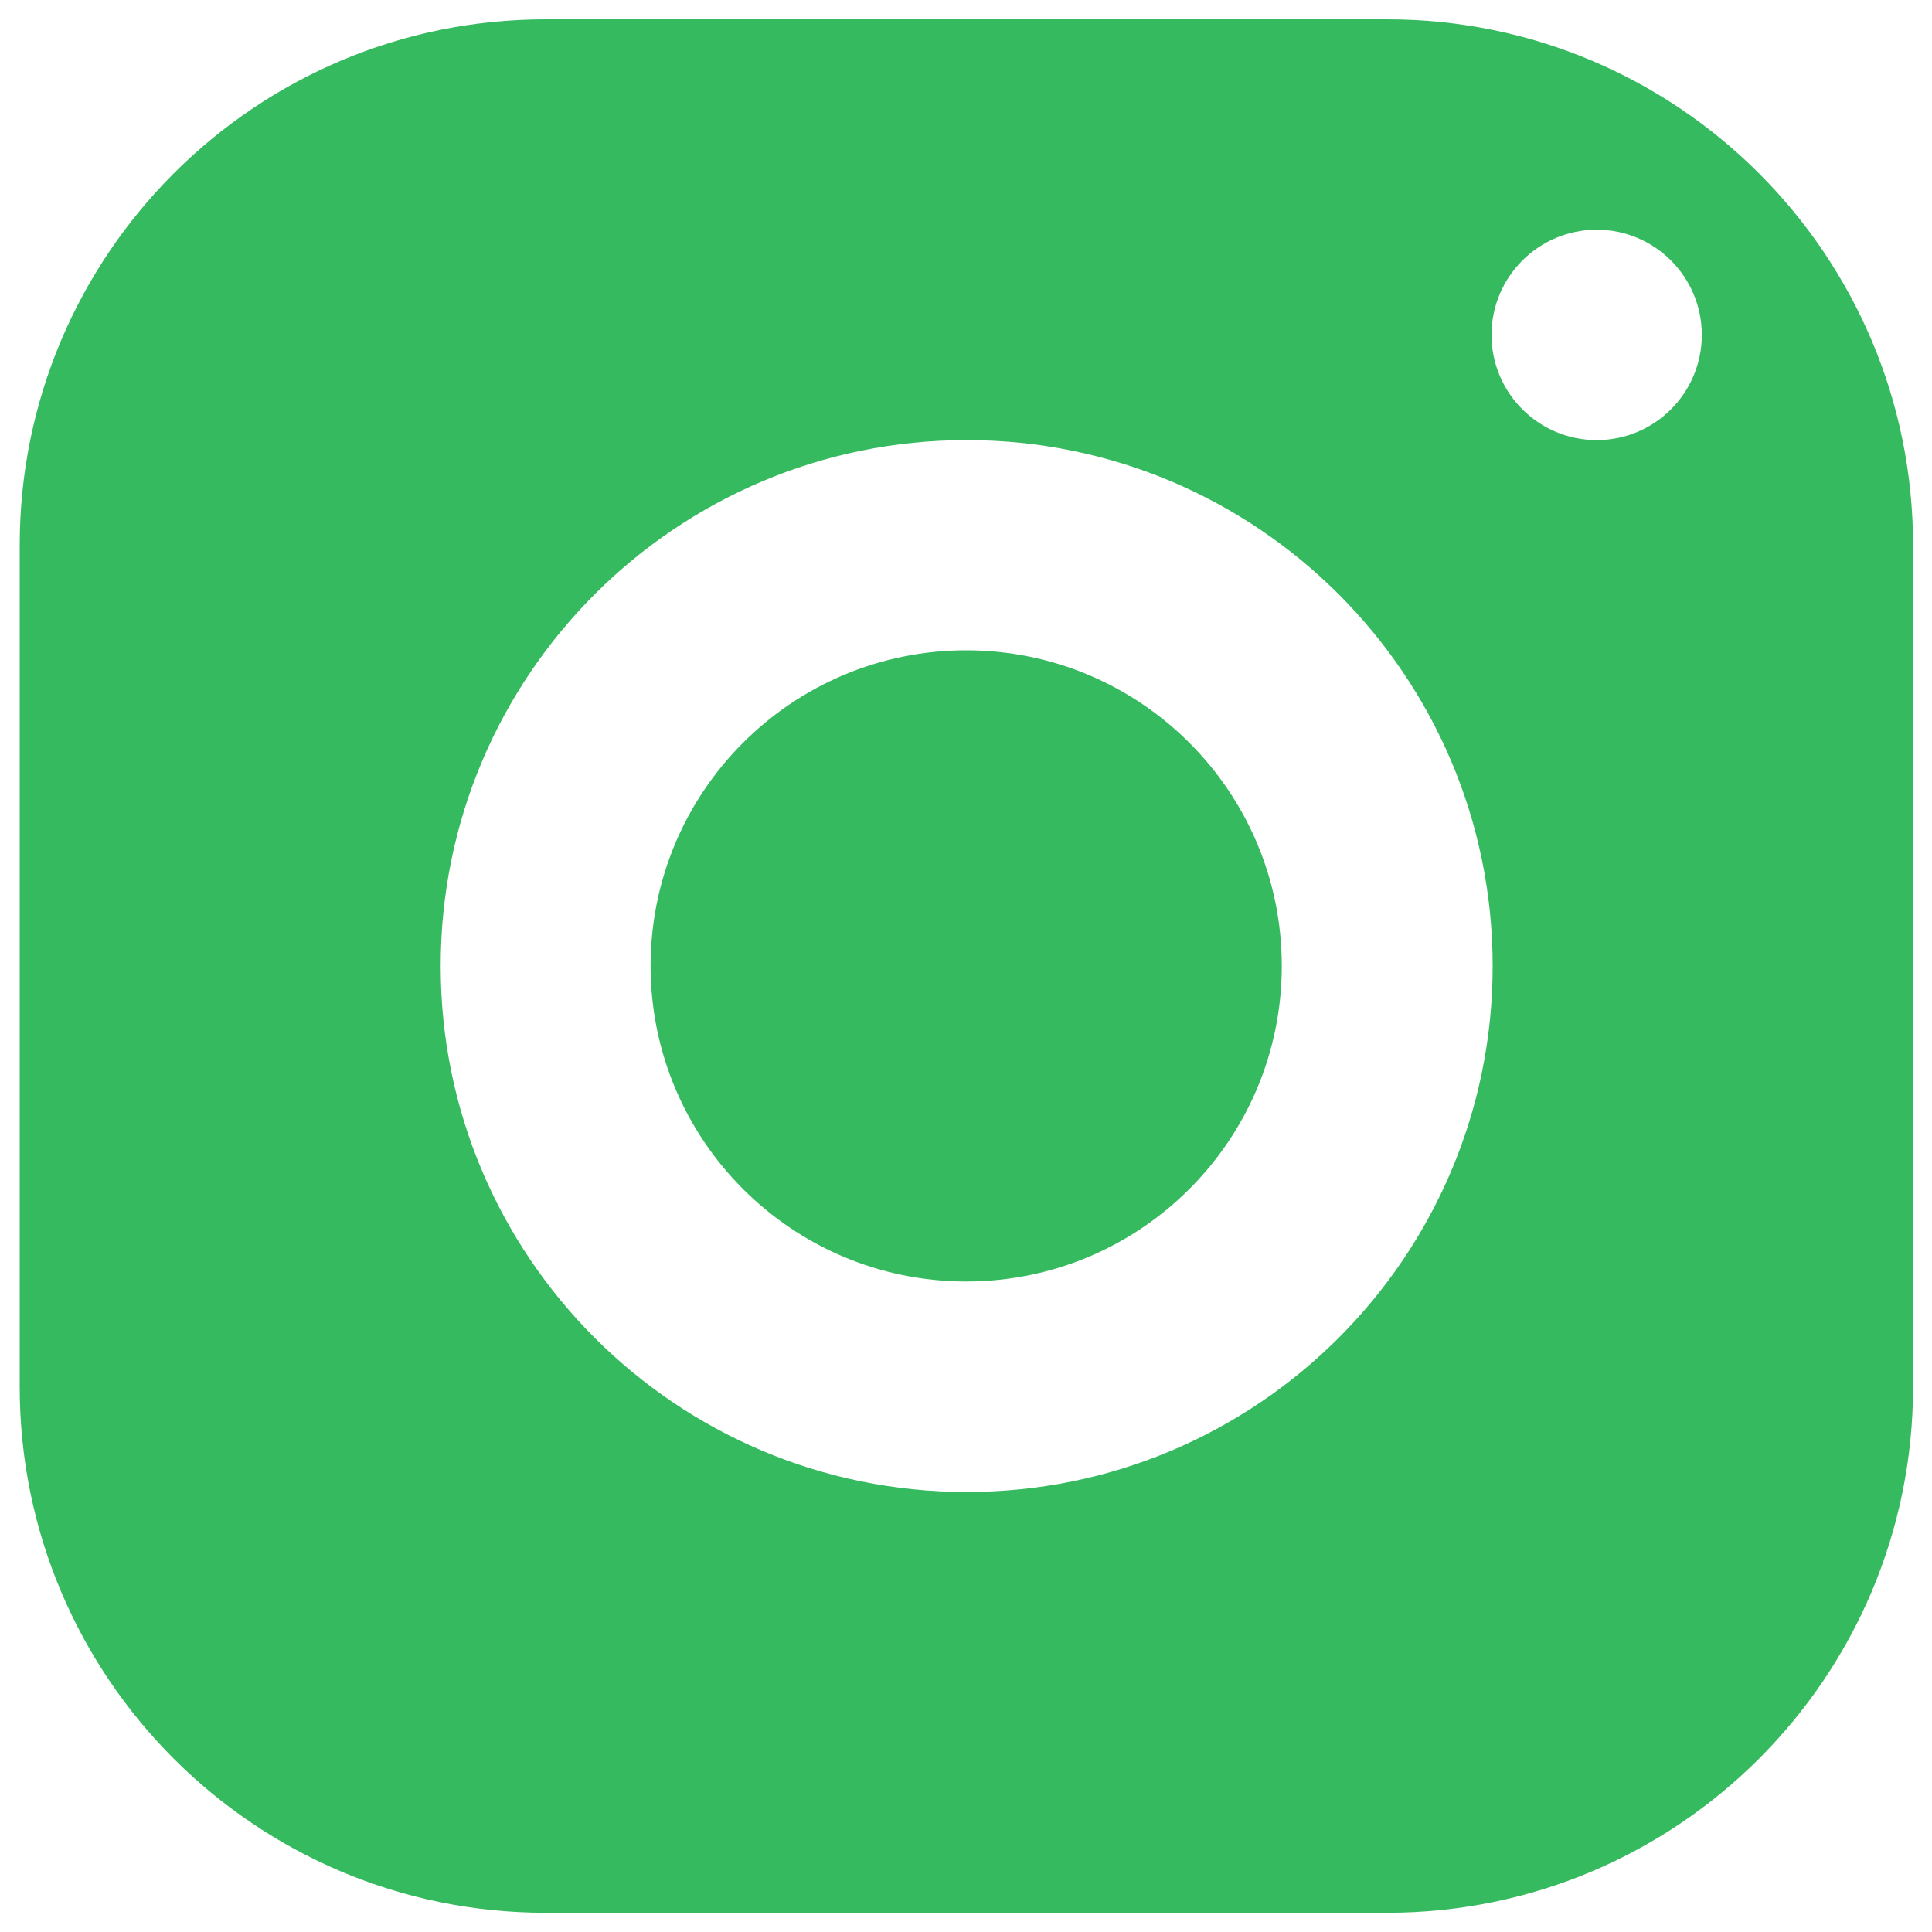
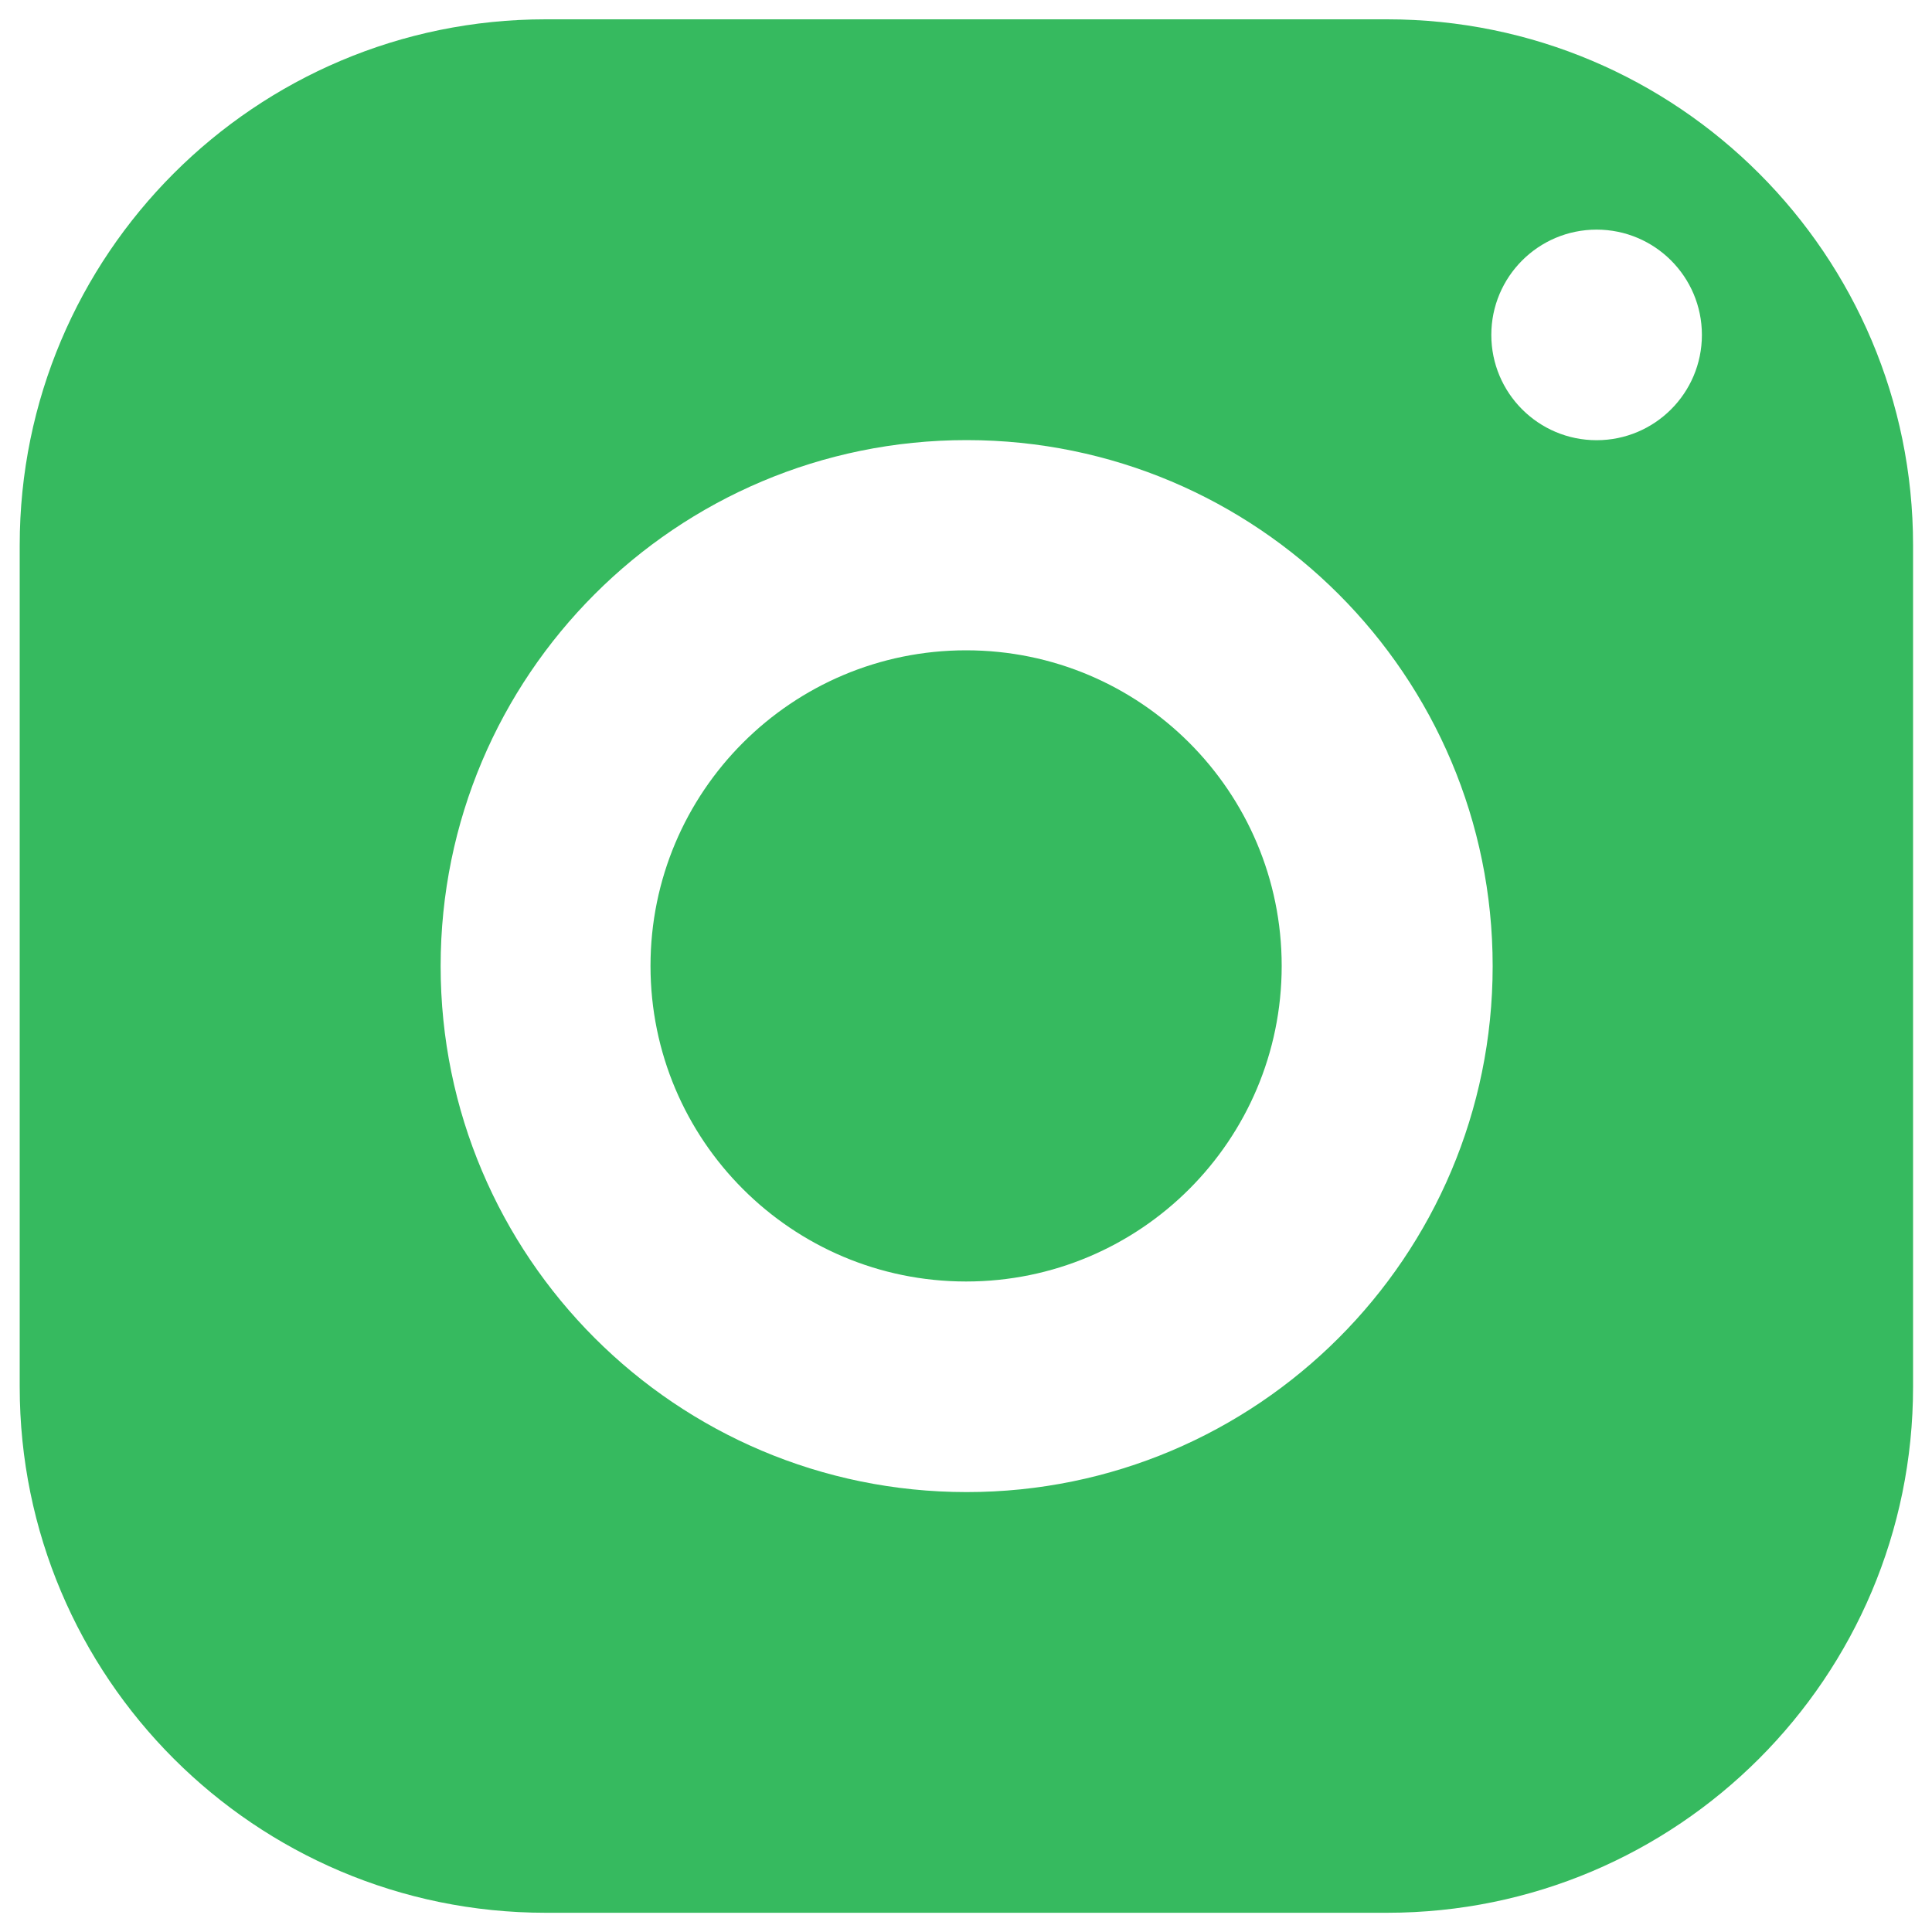
- <svg xmlns="http://www.w3.org/2000/svg" width="20" height="20" viewBox="0 0 20 20" fill="none">
-   <path fill-rule="evenodd" clip-rule="evenodd" d="M0.204 5.645C0.204 2.638 2.642 0.2 5.648 0.2H14.36C17.366 0.2 19.804 2.638 19.804 5.645V14.356C19.804 17.363 17.366 19.801 14.36 19.801H5.648C2.642 19.801 0.204 17.363 0.204 14.356V5.645ZM17.617 3.467C17.617 2.866 17.13 2.378 16.529 2.378C15.928 2.378 15.44 2.866 15.44 3.467C15.44 4.068 15.928 4.556 16.529 4.556C17.13 4.556 17.617 4.068 17.617 3.467ZM10.007 4.556C13.014 4.556 15.452 6.994 15.452 10.001C15.452 13.007 13.014 15.445 10.007 15.445C7.001 15.445 4.562 13.007 4.562 10.001C4.562 6.994 7.001 4.556 10.007 4.556ZM6.735 9.999C6.735 8.195 8.198 6.732 10.002 6.732C11.806 6.732 13.269 8.195 13.269 9.999C13.269 11.803 11.806 13.266 10.002 13.266C8.198 13.266 6.735 11.803 6.735 9.999Z" fill="#36BA5F" />
+ <svg xmlns="http://www.w3.org/2000/svg" width="20" height="20" fill="none">
+   <path fill="#36BA5F" fill-rule="evenodd" d="M.204 5.645A5.445 5.445 0 0 1 5.648.2h8.712a5.445 5.445 0 0 1 5.444 5.445v8.711a5.445 5.445 0 0 1-5.444 5.445H5.648a5.445 5.445 0 0 1-5.444-5.445V5.645Zm17.414-2.178a1.09 1.09 0 1 0-2.18 0 1.09 1.09 0 0 0 2.18 0Zm-7.61 1.089a5.445 5.445 0 1 1-.002 10.89 5.445 5.445 0 0 1 .001-10.89ZM6.734 9.999a3.267 3.267 0 1 1 6.534 0 3.267 3.267 0 0 1-6.534 0Z" clip-rule="evenodd" />
</svg>
